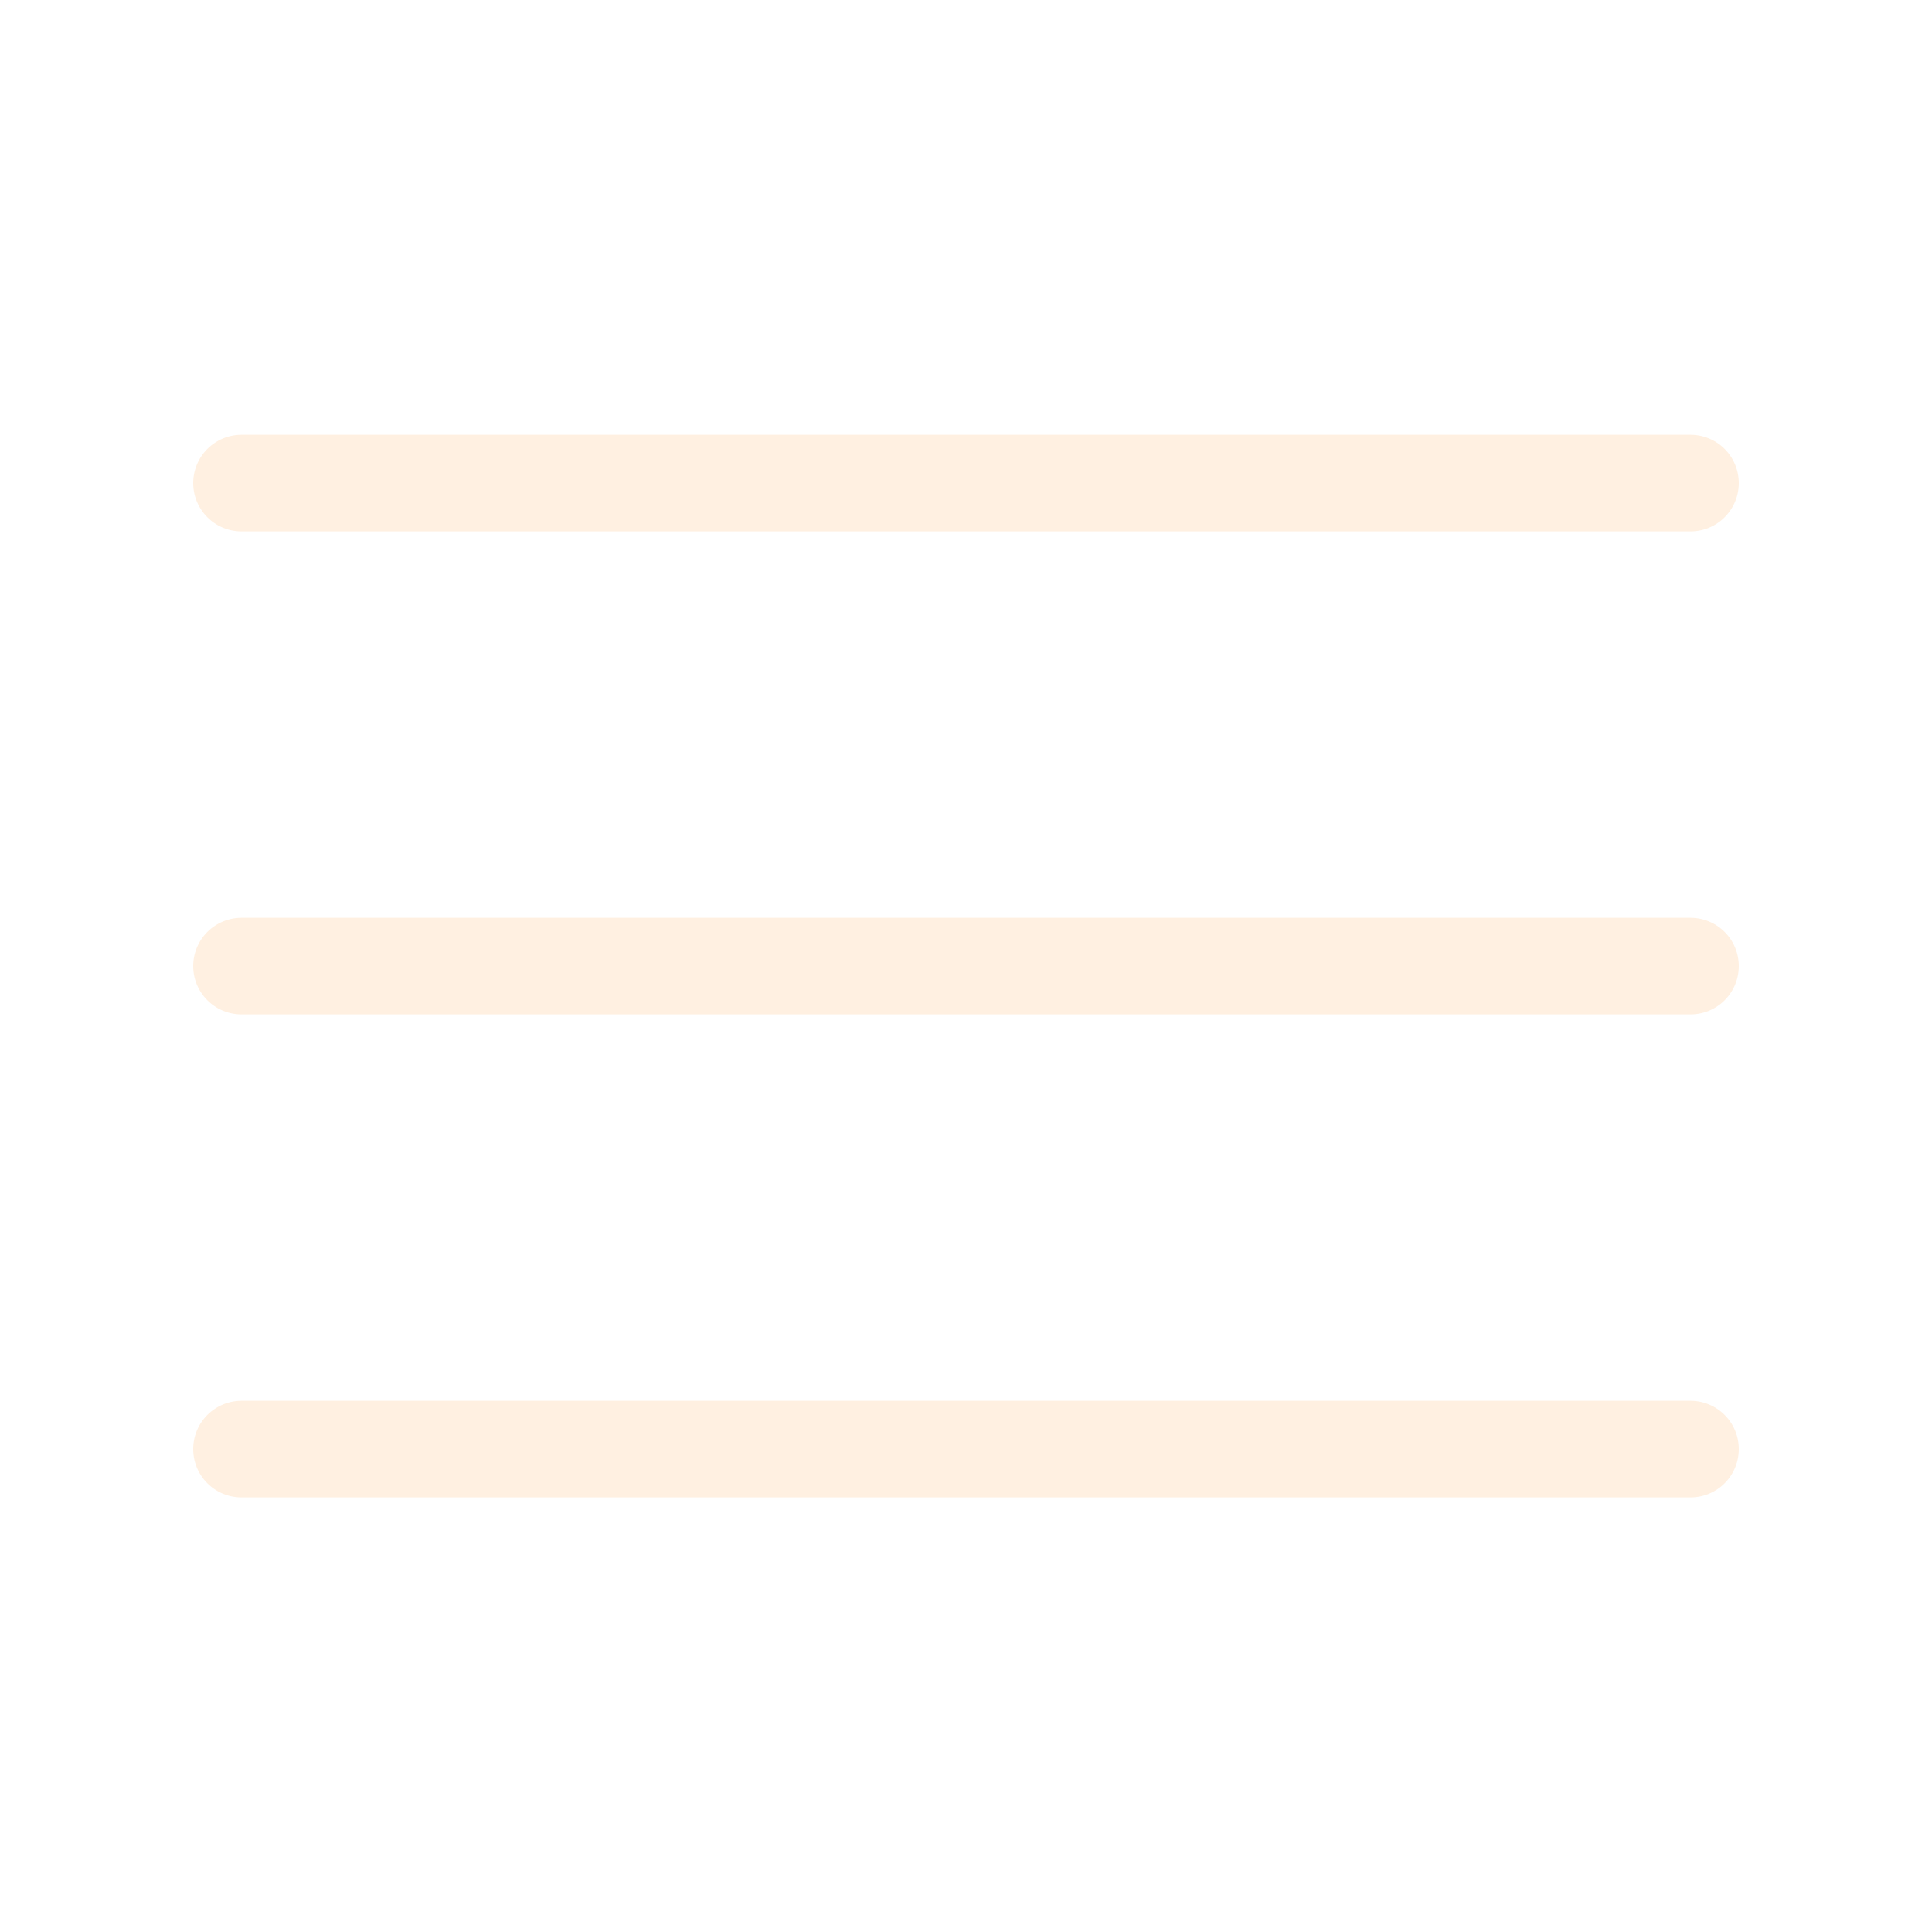
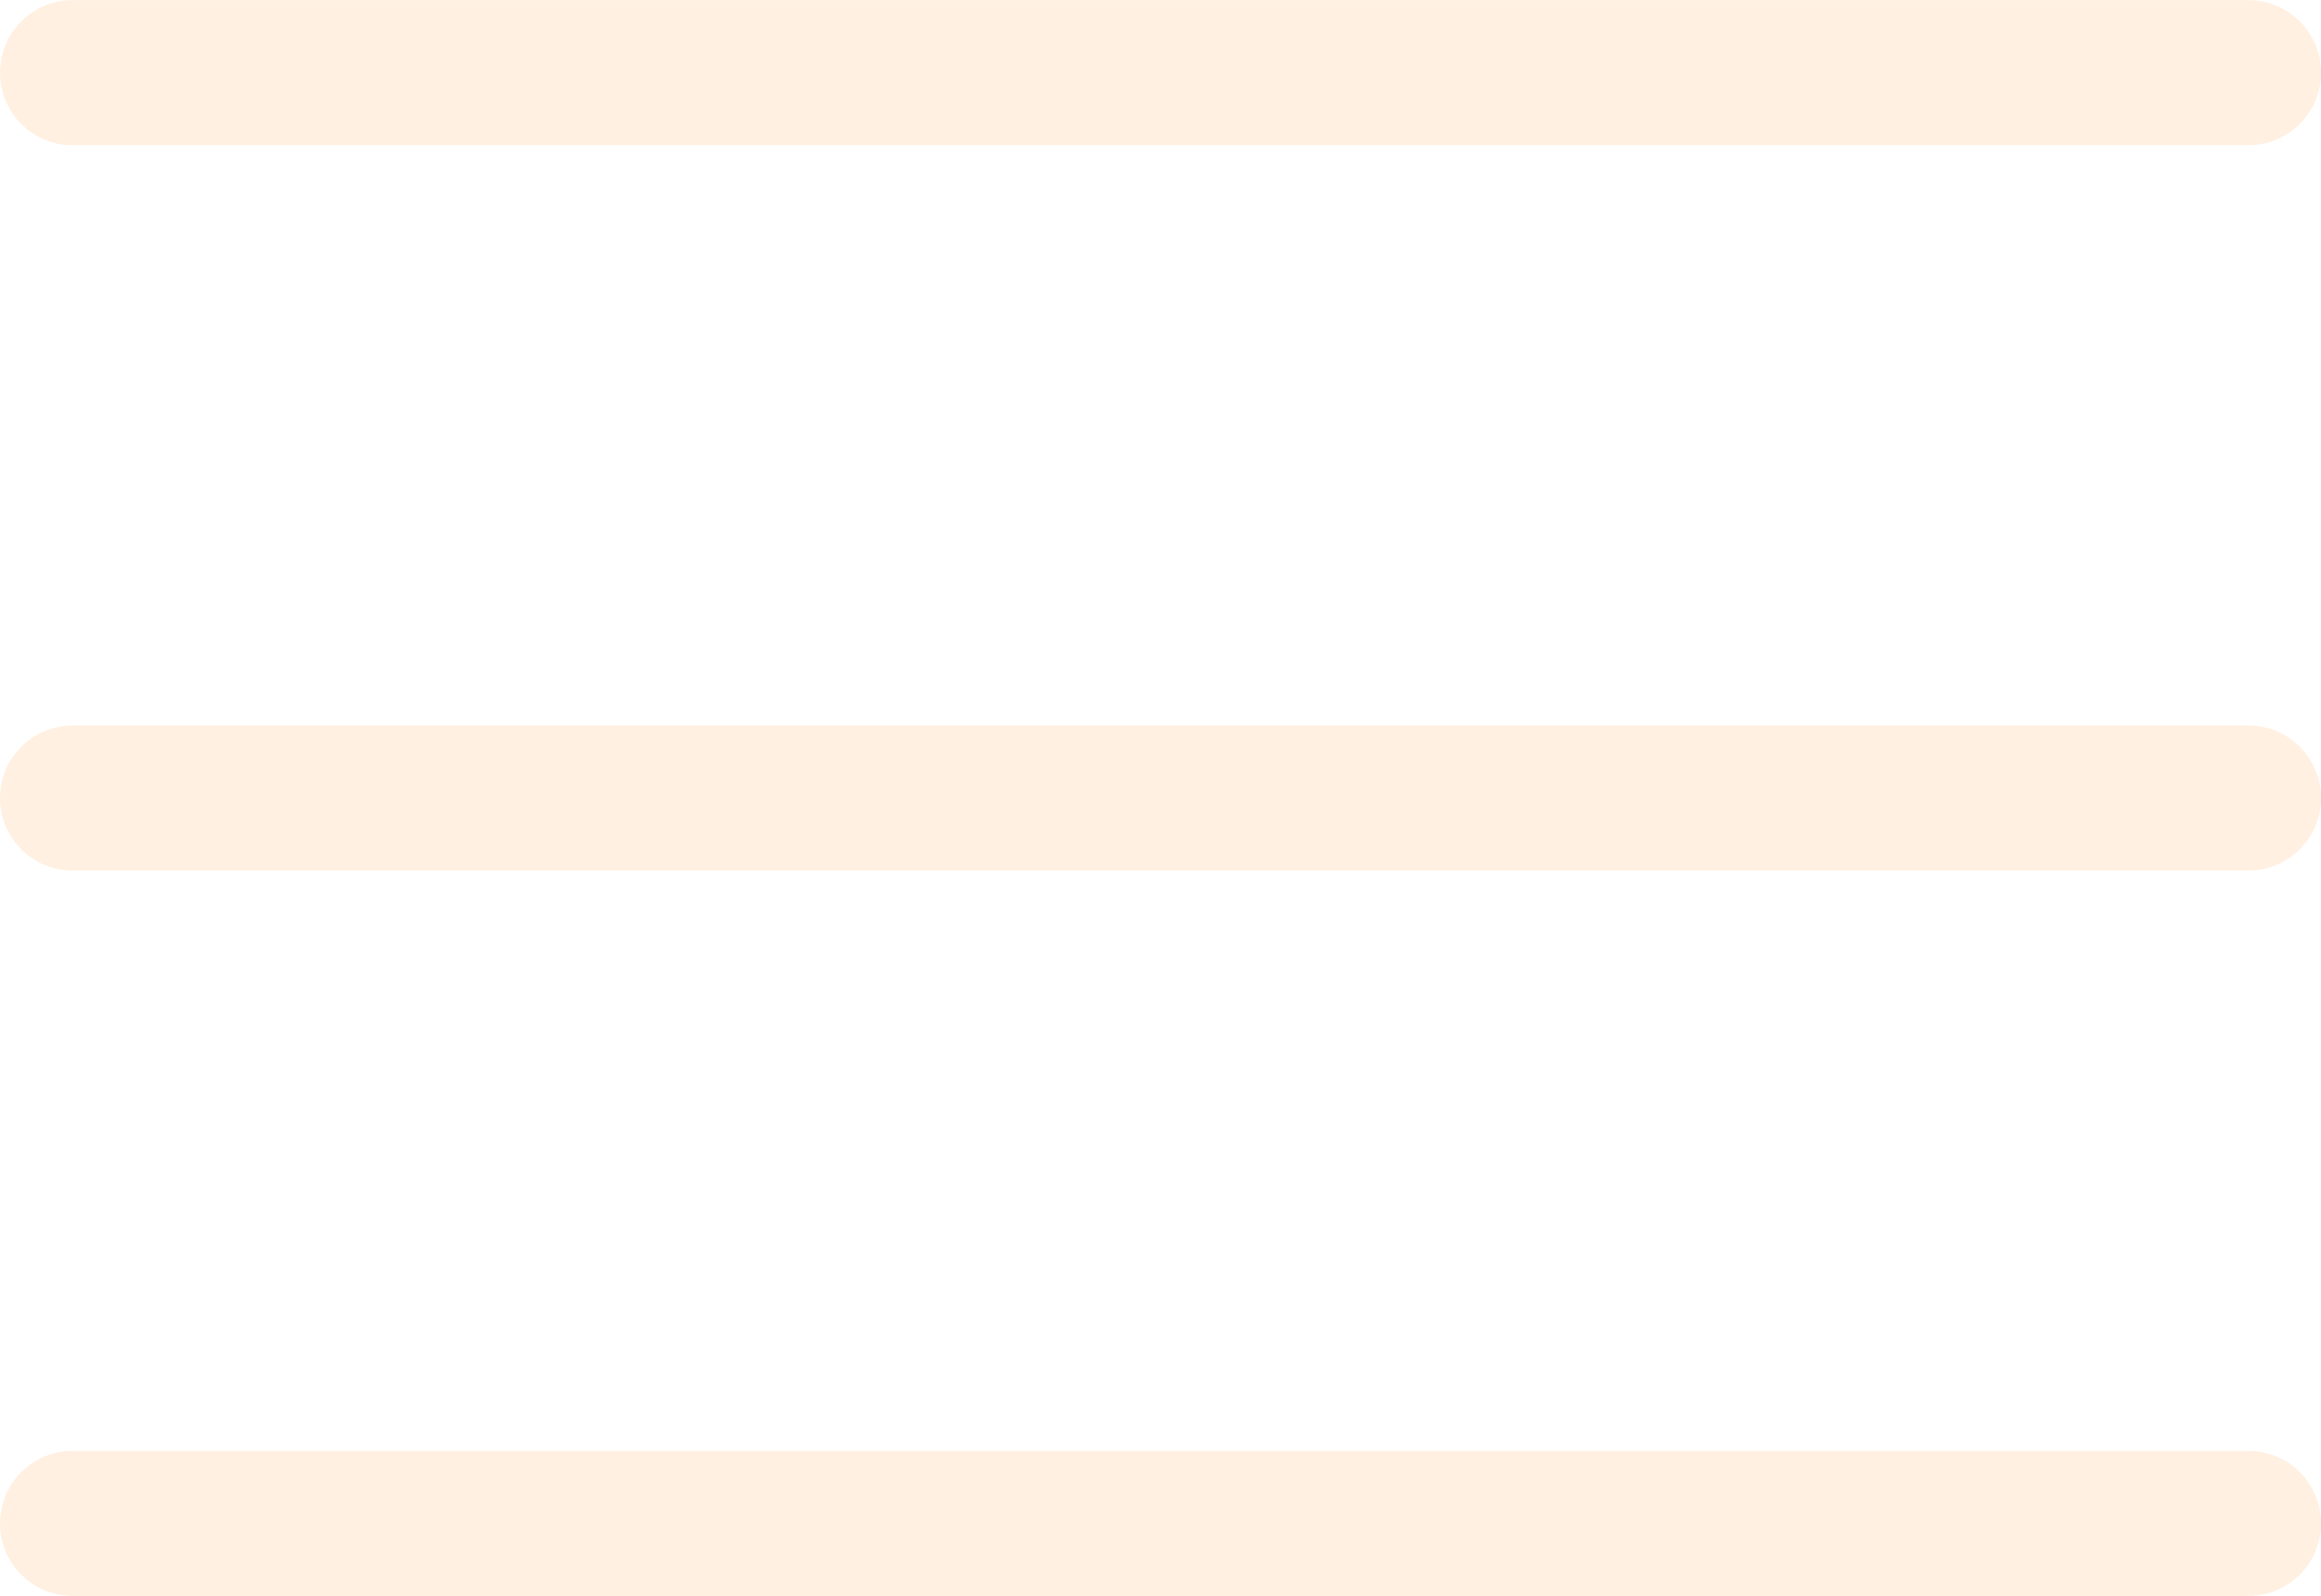
- <svg xmlns="http://www.w3.org/2000/svg" width="40" height="40" viewBox="0 0 40 40" fill="none">
-   <path d="M5 10.002H35M5 20.002H35M5 30.002H35" stroke="#FFF0E1" stroke-width="2" stroke-linecap="round" stroke-linejoin="round" />
+ <svg xmlns="http://www.w3.org/2000/svg" width="32" height="22" viewBox="0 0 32 22" fill="none">
+   <path d="M1 1.002H31M1 11.002H31M1 21.002H31" stroke="#FFF0E1" stroke-width="2" stroke-linecap="round" stroke-linejoin="round" />
</svg>
